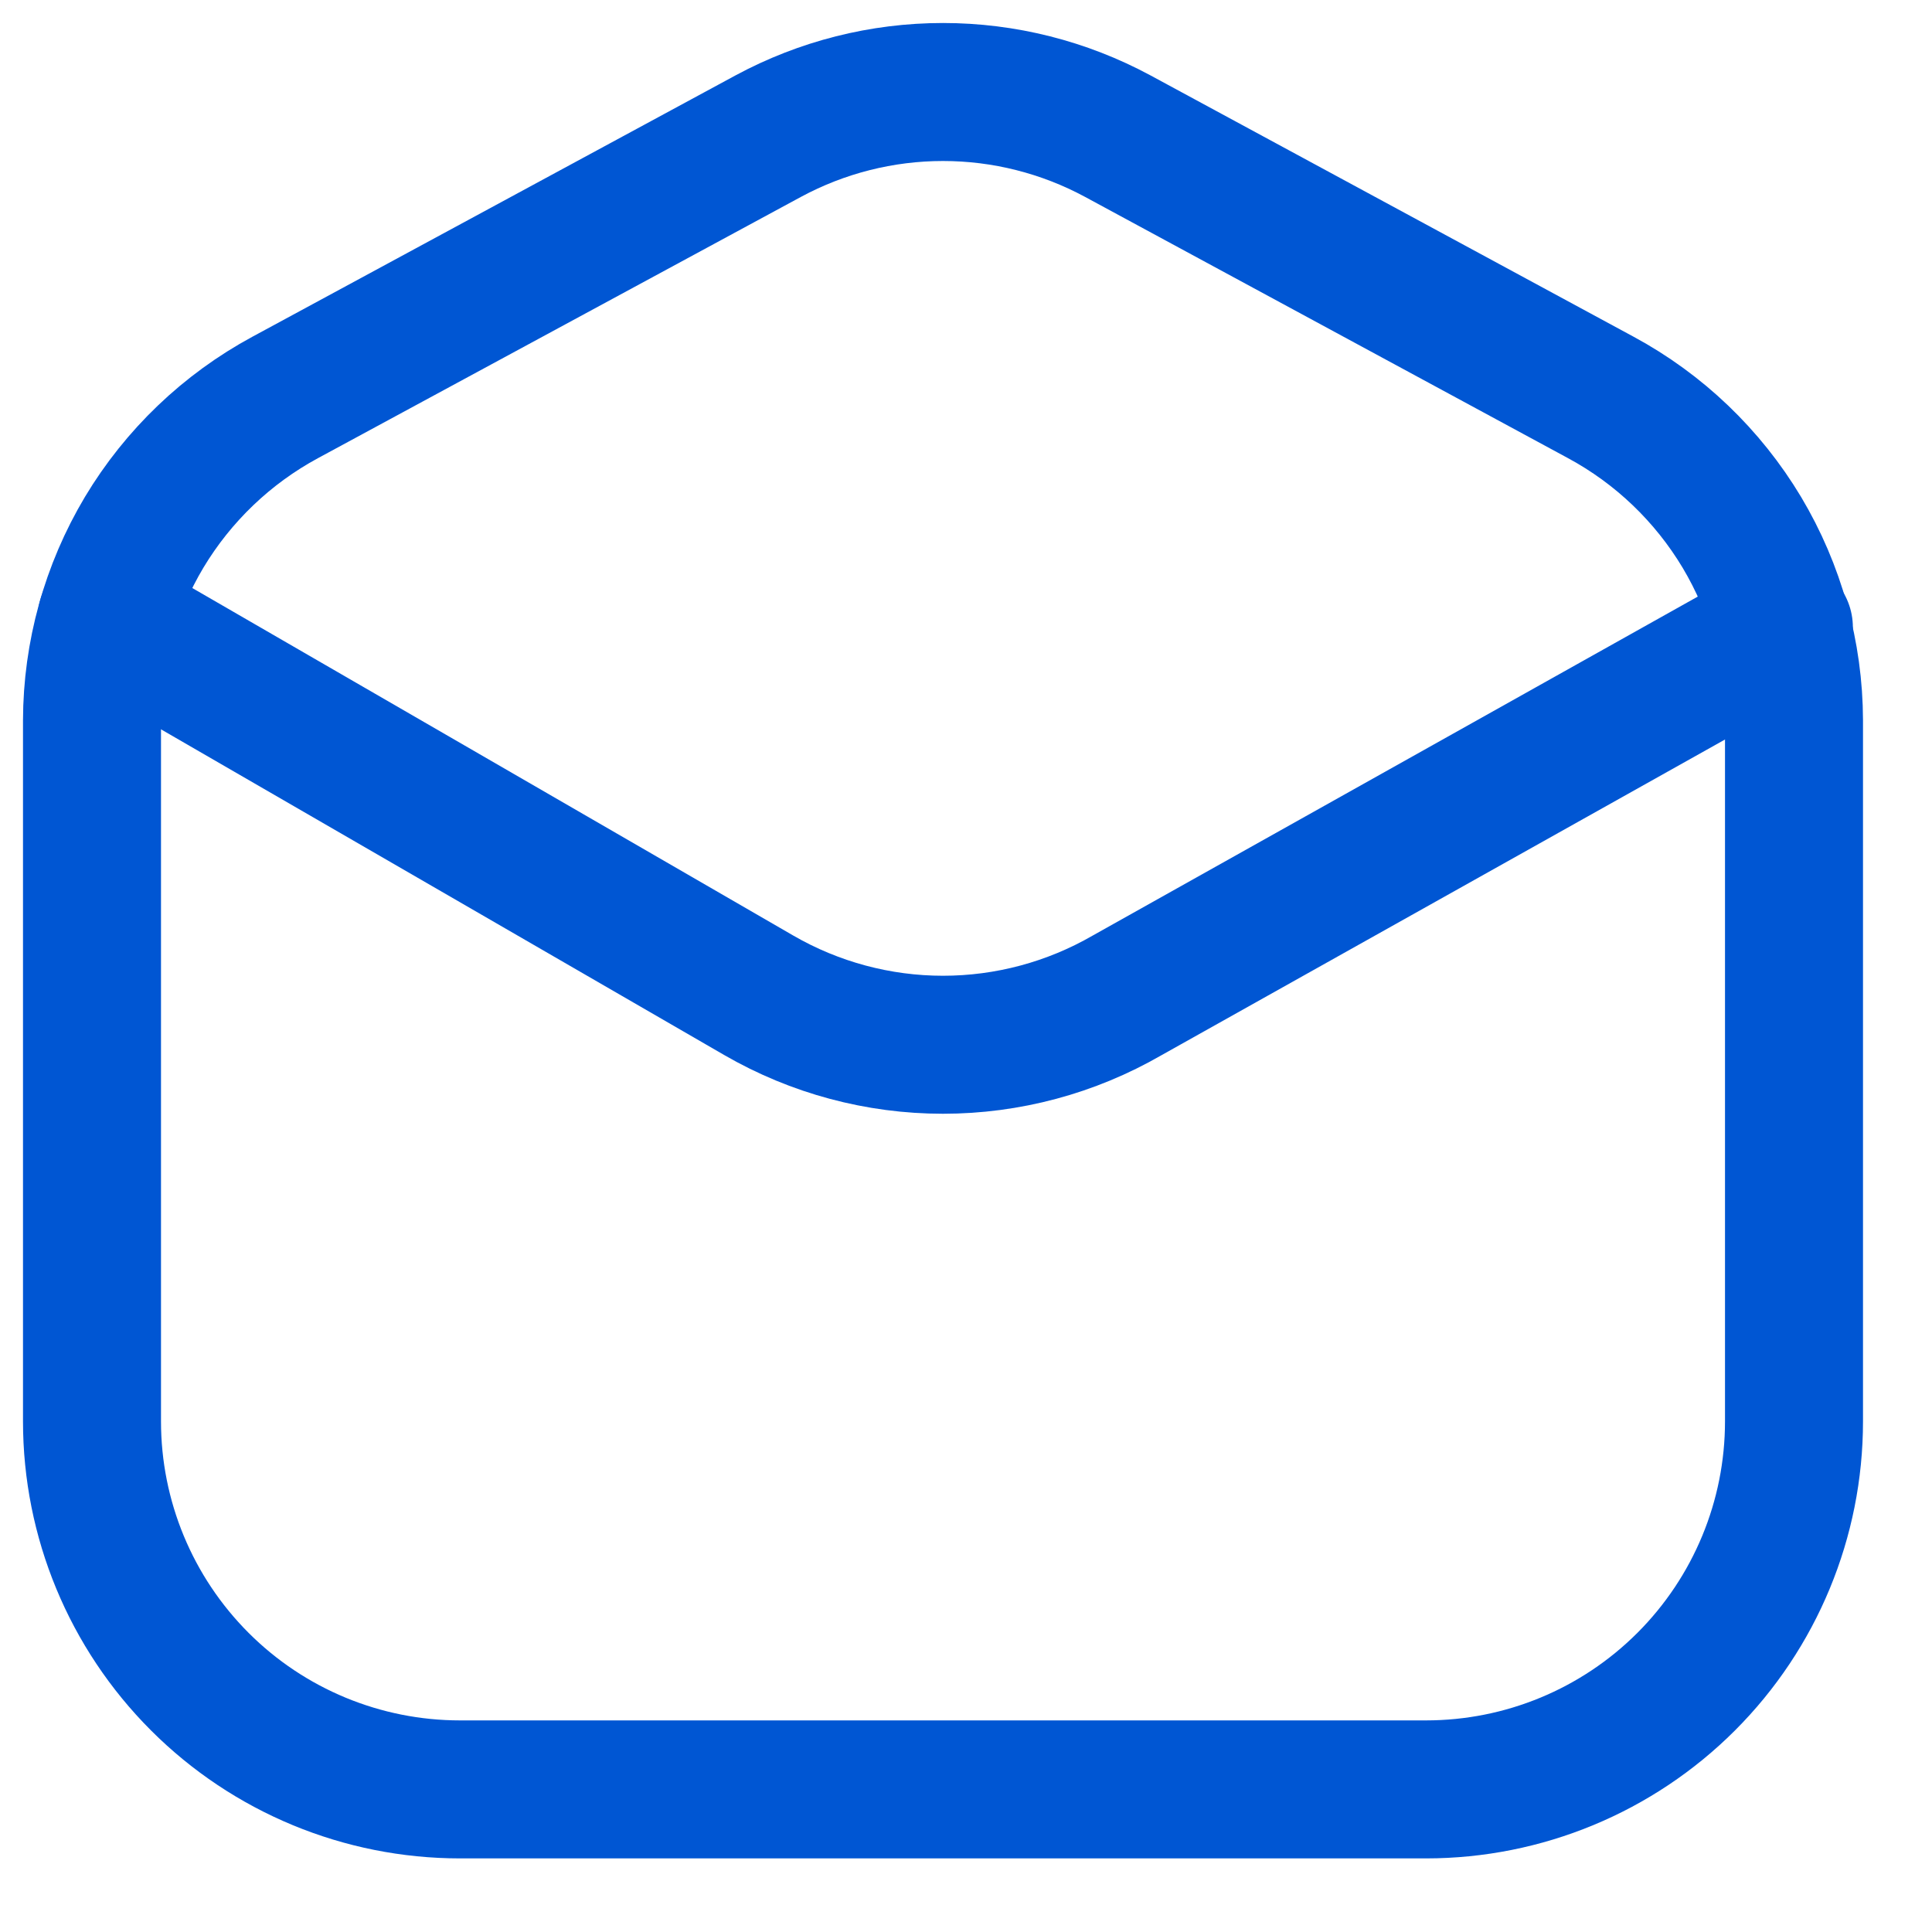
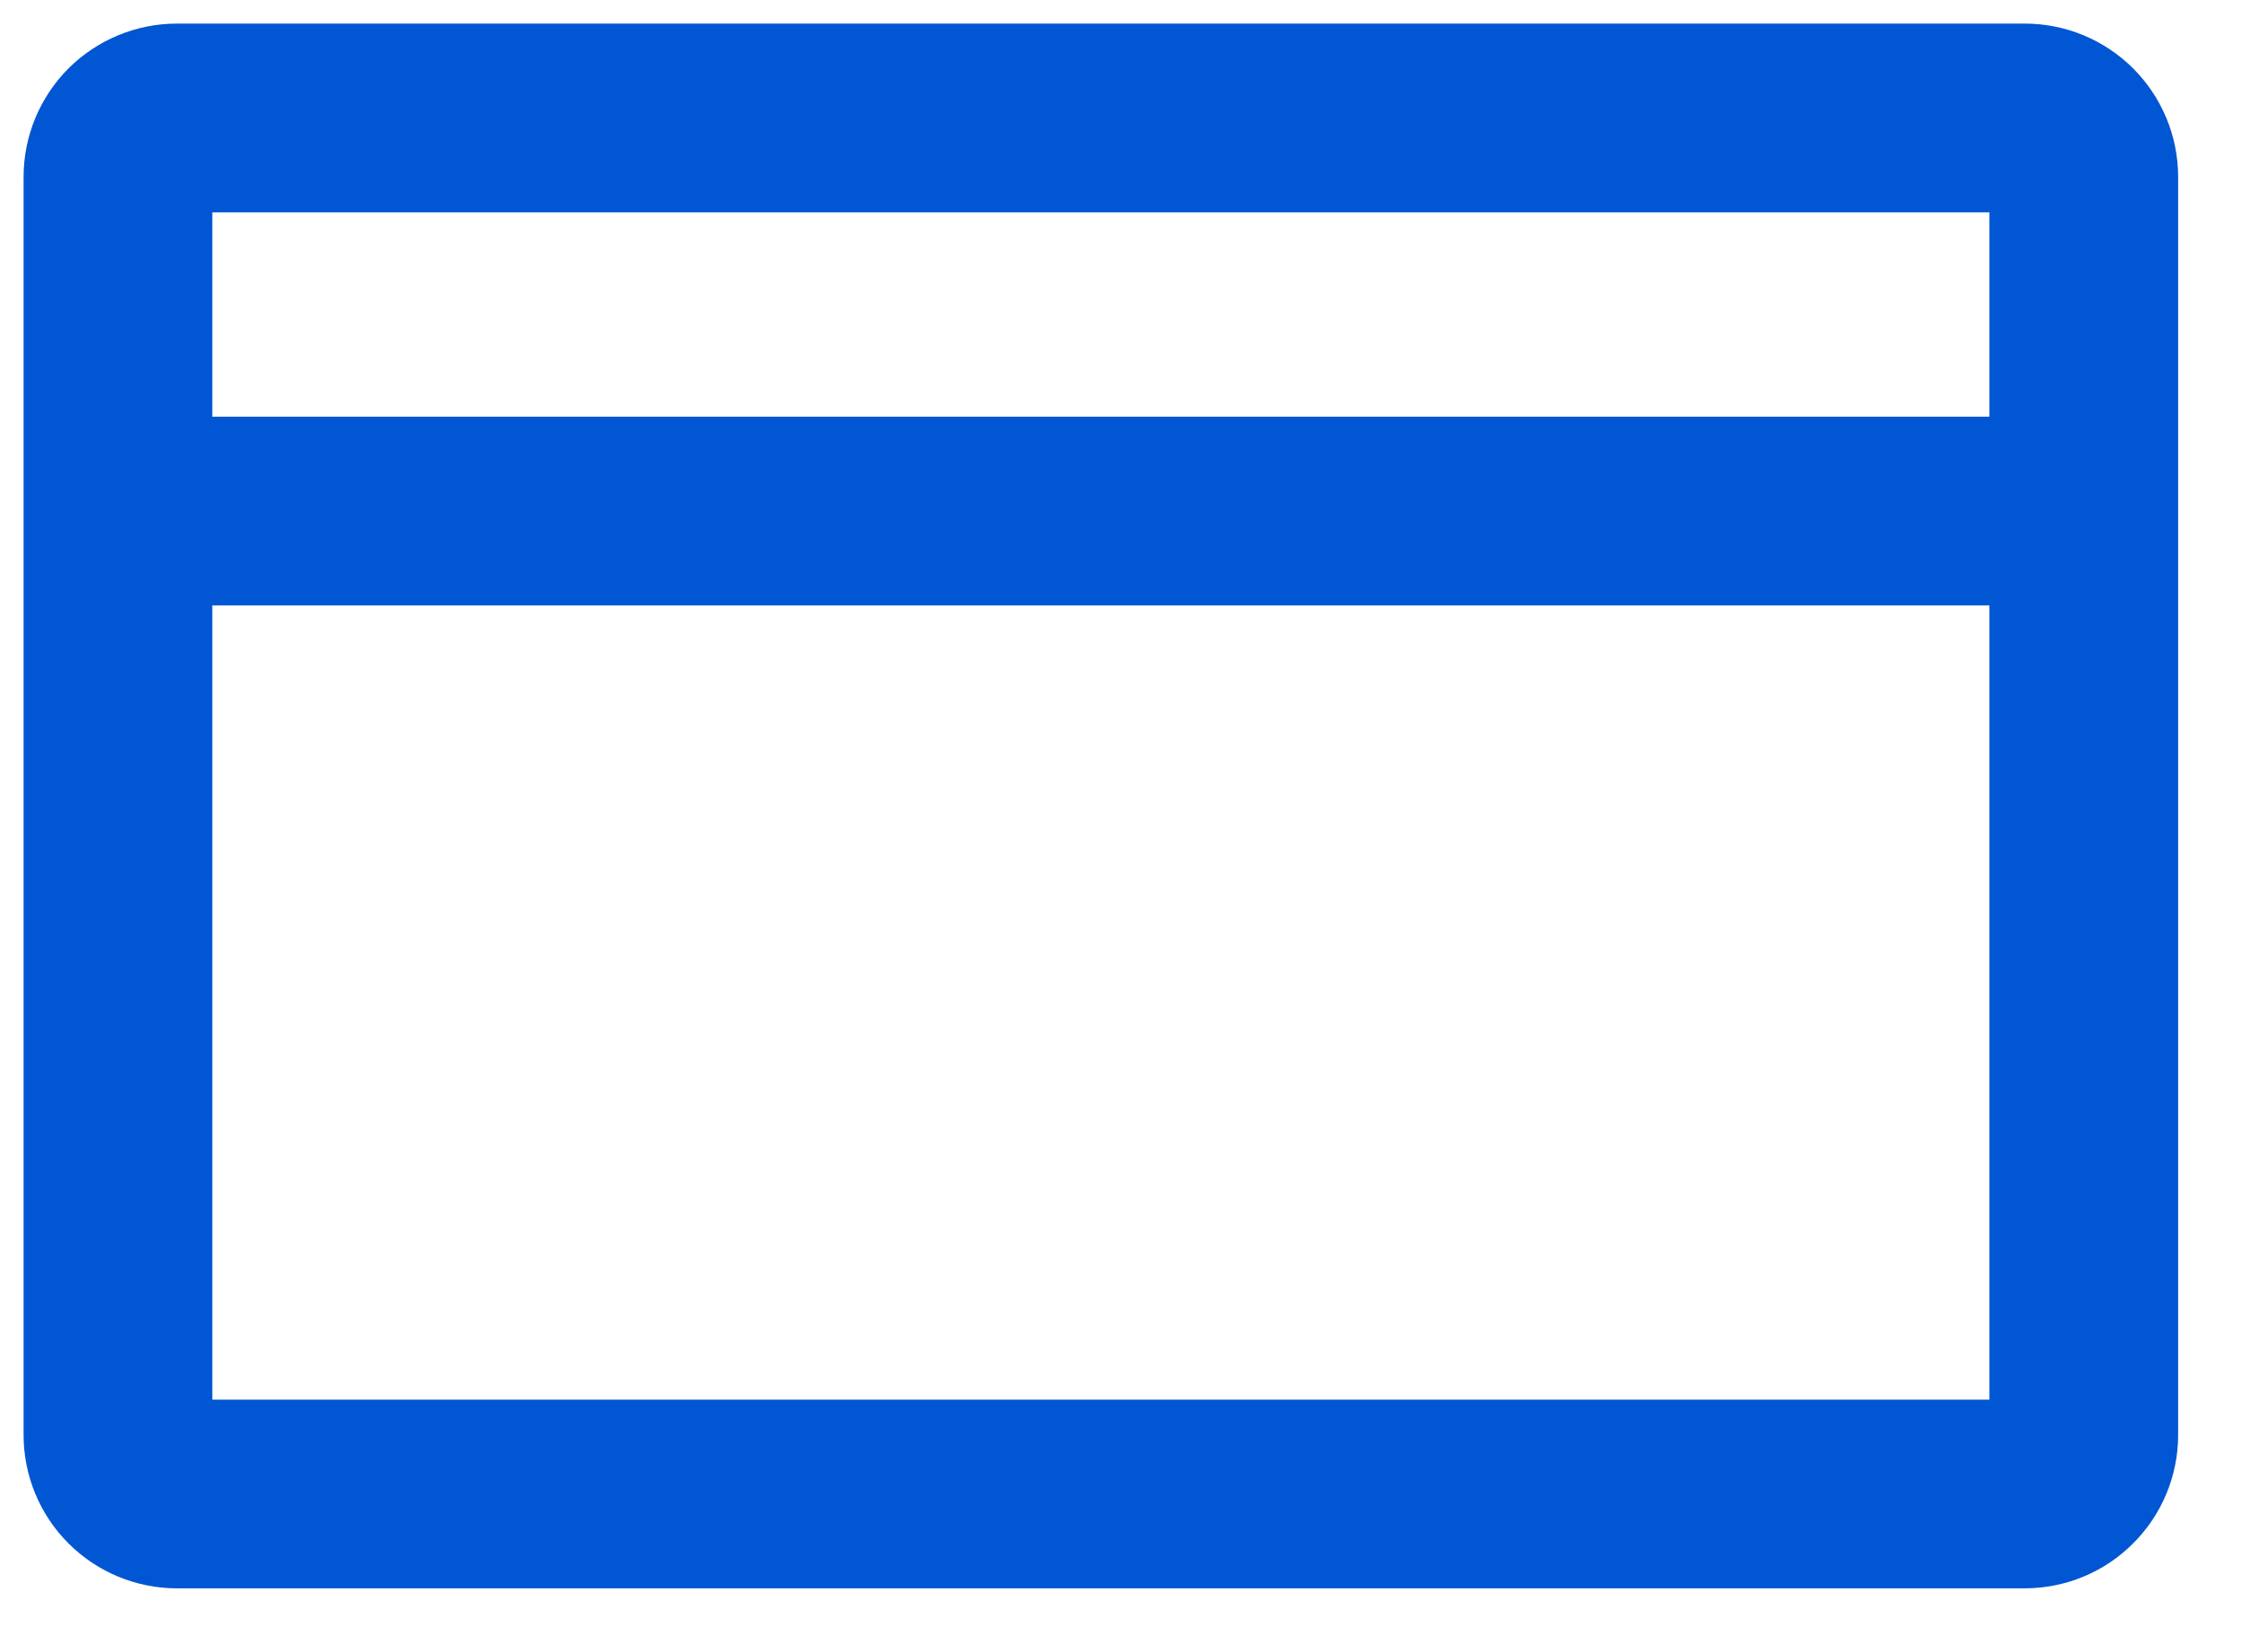
- <svg xmlns="http://www.w3.org/2000/svg" width="21" height="21" viewBox="0 0 21 21" fill="none">
-   <path d="M3.1 4.32L8.35 1.48C8.934 1.165 9.587 1 10.25 1C10.913 1 11.566 1.165 12.15 1.48L17.4 4.32C18.034 4.662 18.563 5.169 18.933 5.786C19.302 6.404 19.498 7.11 19.5 7.83V15.45C19.5 16.511 19.079 17.528 18.328 18.279C17.578 19.029 16.561 19.45 15.5 19.45H5C3.939 19.45 2.922 19.029 2.172 18.279C1.421 17.528 1 16.511 1 15.45V7.83C1.002 7.11 1.198 6.404 1.567 5.786C1.937 5.169 2.467 4.662 3.1 4.32Z" stroke="#0056D3" stroke-width="1.5" />
-   <path d="M1.16 6.72L8.25 10.82C8.858 11.171 9.548 11.356 10.25 11.356C10.952 11.356 11.642 11.171 12.25 10.82L19.39 6.82" stroke="#0056D3" stroke-width="1.5" stroke-linecap="round" stroke-linejoin="round" />
+ <svg xmlns="http://www.w3.org/2000/svg" width="19" height="14" viewBox="0 0 19 14" fill="none">
+   <path d="M1 4.333H17.667M1 4.333V1.5C1 1.367 1.053 1.24 1.146 1.146C1.24 1.053 1.367 1 1.5 1H17.167C17.299 1 17.427 1.053 17.52 1.146C17.614 1.24 17.667 1.367 17.667 1.5V4.333H1ZM1 4.333V12.167C1 12.299 1.053 12.427 1.146 12.52C1.24 12.614 1.367 12.667 1.5 12.667H17.167C17.299 12.667 17.427 12.614 17.52 12.52C17.614 12.427 17.667 12.299 17.667 12.167V4.333H1Z" stroke="#0056D3" stroke-width="1.6" stroke-linecap="round" stroke-linejoin="round" />
</svg>
